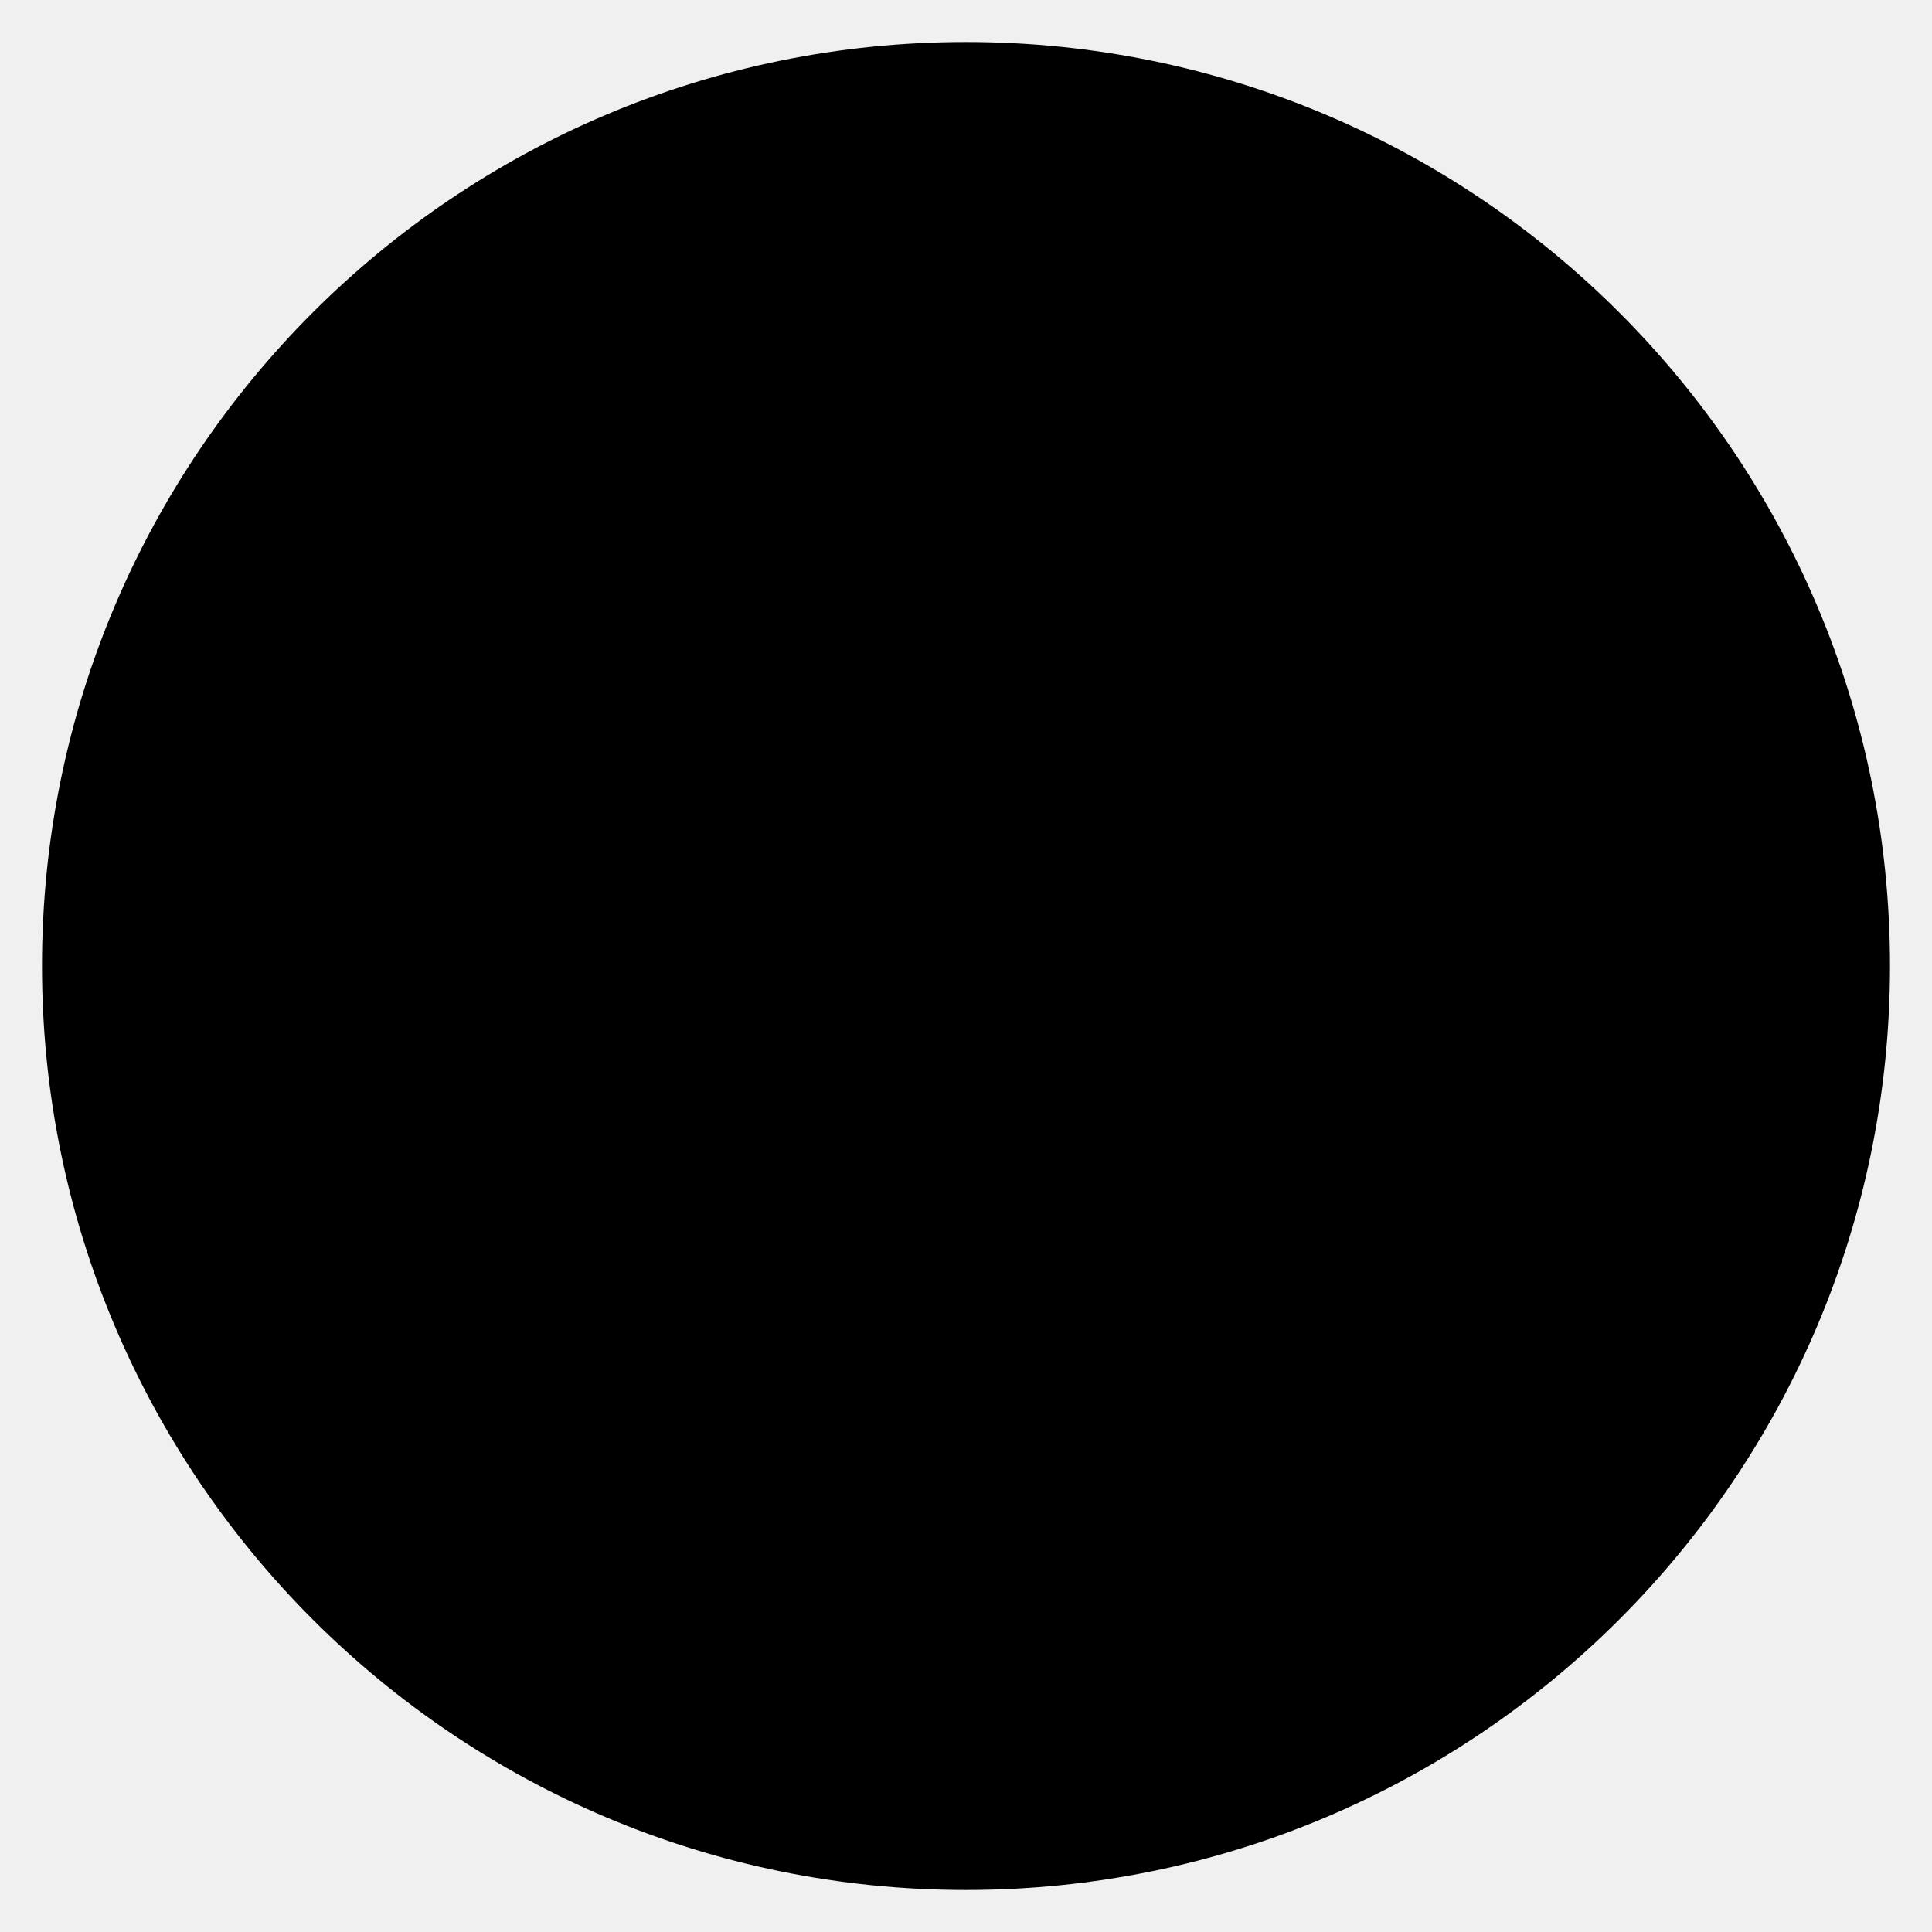
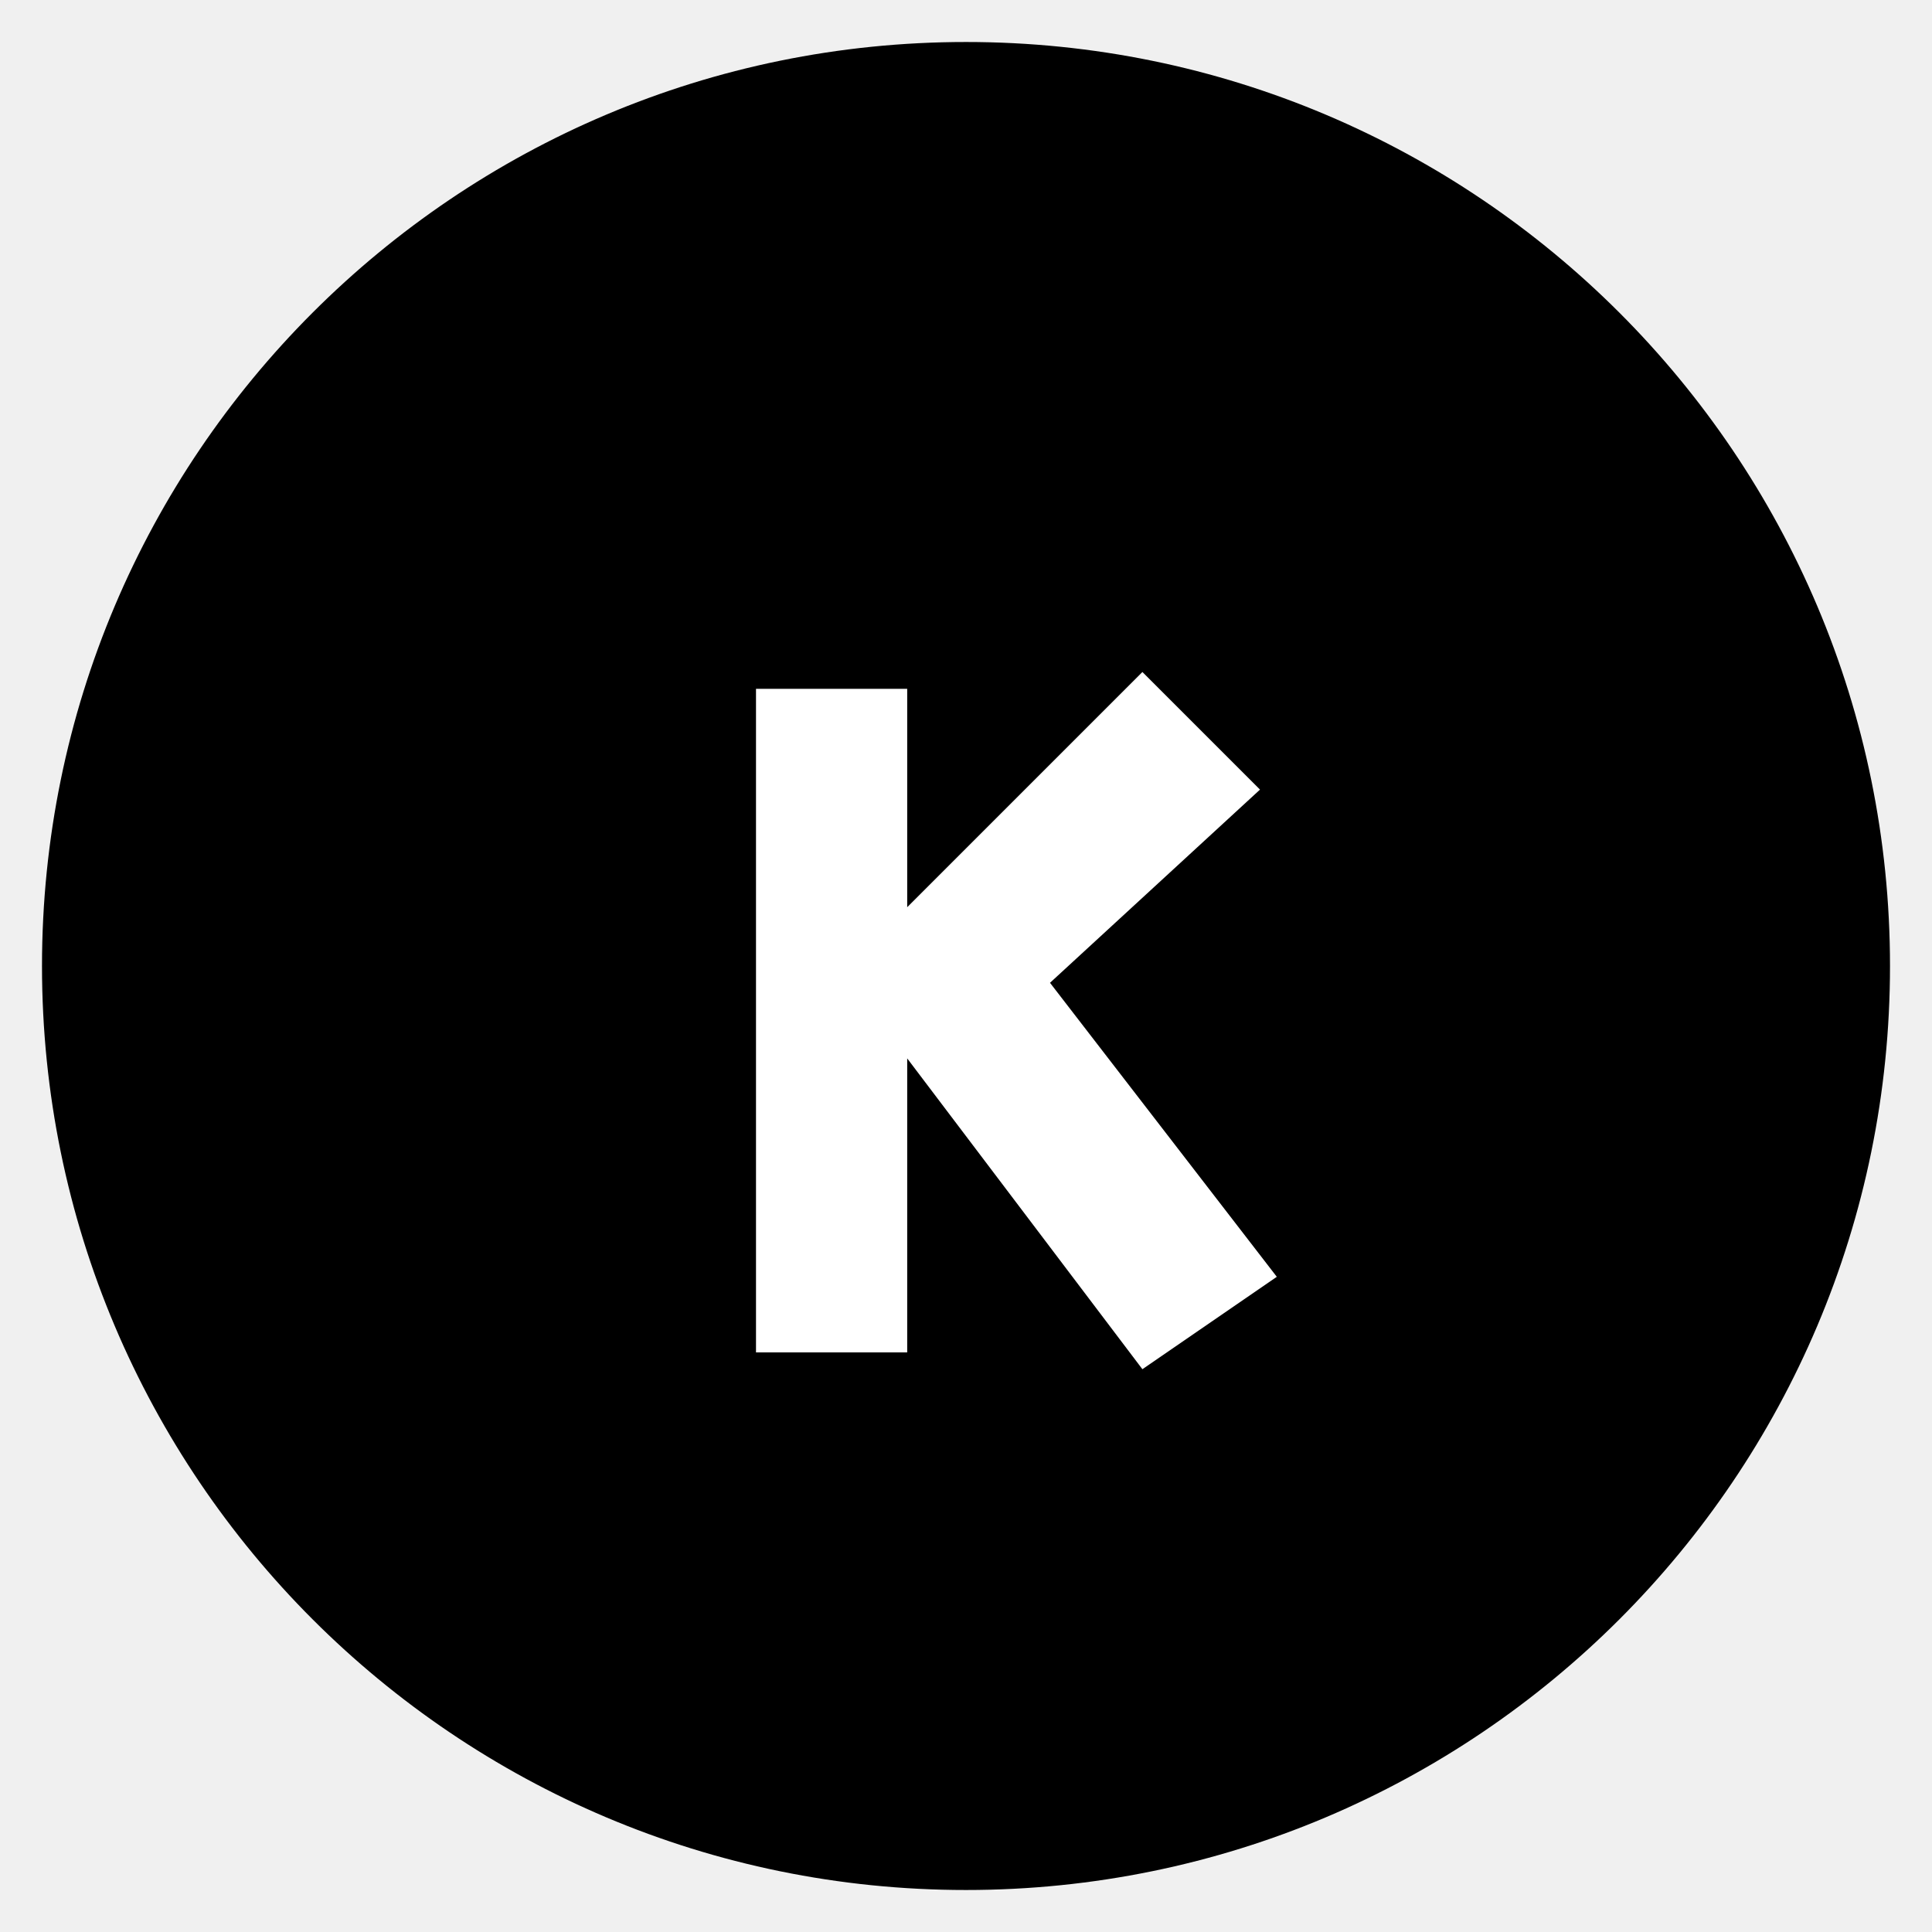
<svg xmlns="http://www.w3.org/2000/svg" data-license="CC-BY 4.0" data-source="Keyteq" viewBox="0 0 23 23">
  <g fill="none" fill-rule="evenodd">
    <circle cx="11.5" cy="11.5" r="10.5" fill="currentColor" fill-rule="nonzero" stroke="currentColor" />
-     <path fill="none" d="M10.8 8.2v2.6L13.6 8 15 9.4l-2.5 2.3 2.7 3.5-1.6 1.1-2.8-3.7v3.5H9V8.2z" />
+     <path fill="#FFF" d="M10.8 8.2v2.6L13.6 8 15 9.4l-2.5 2.3 2.7 3.5-1.6 1.1-2.8-3.7v3.5H9V8.2z" />
  </g>
</svg>
